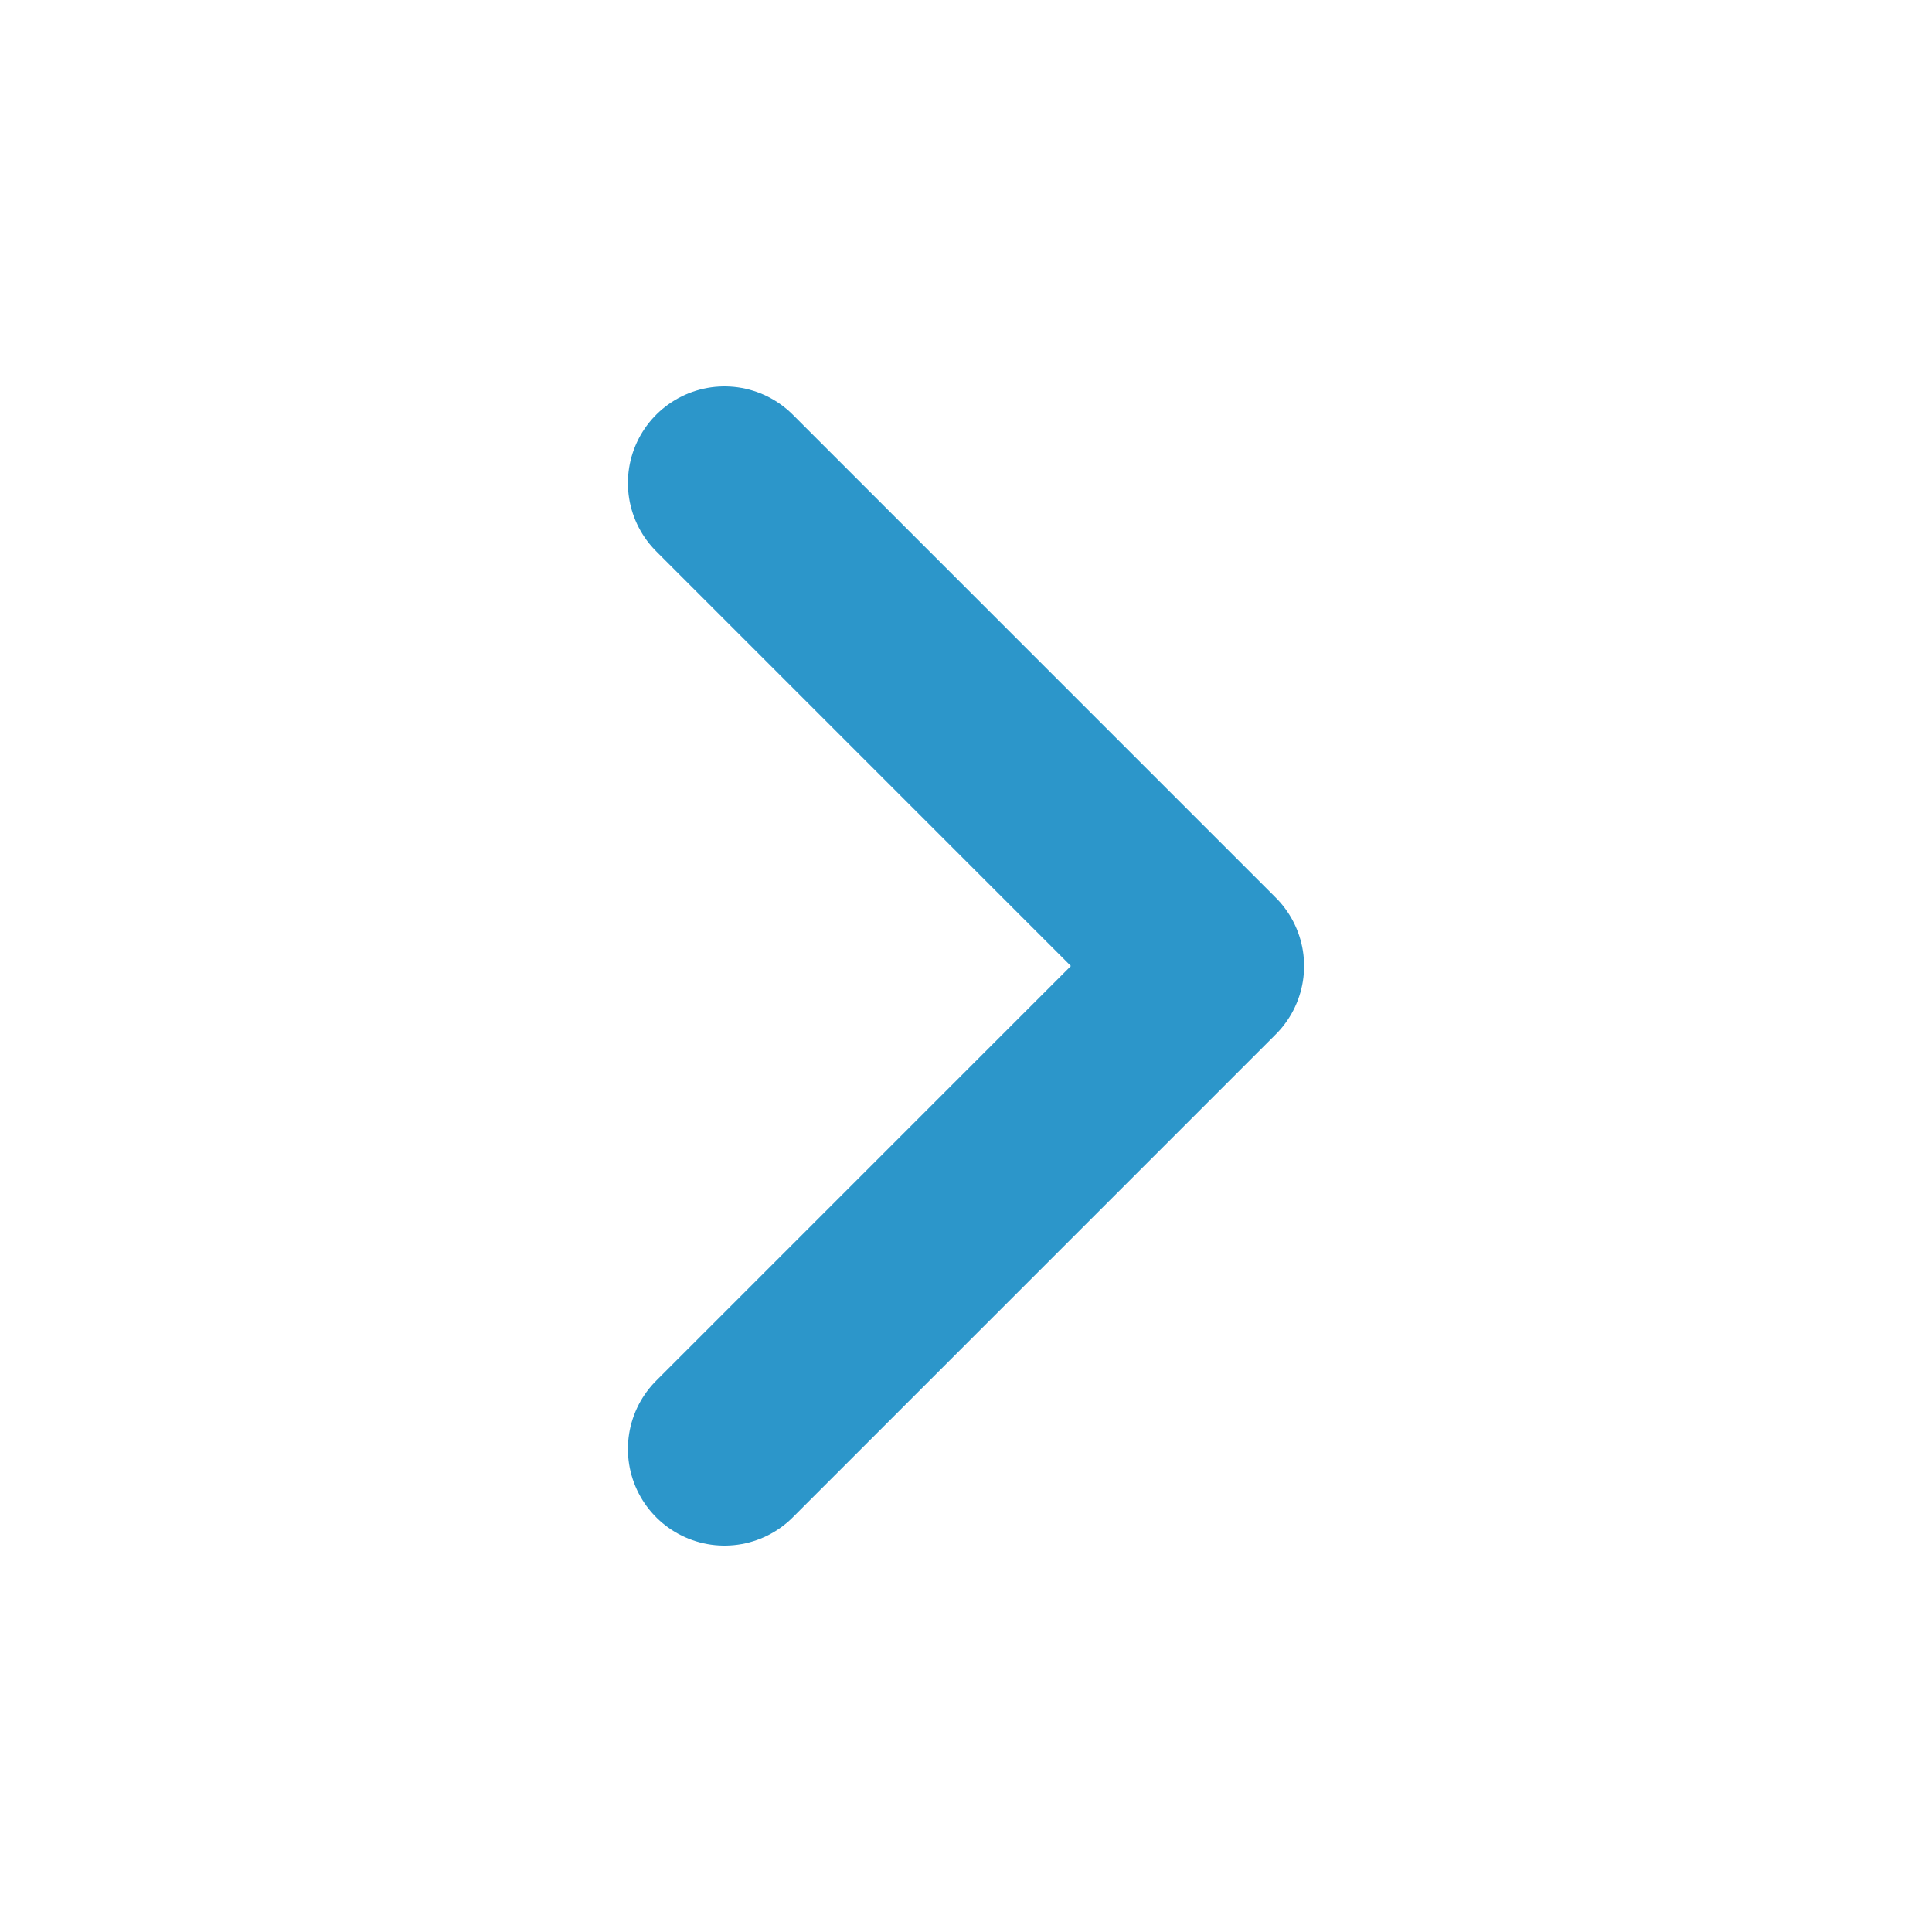
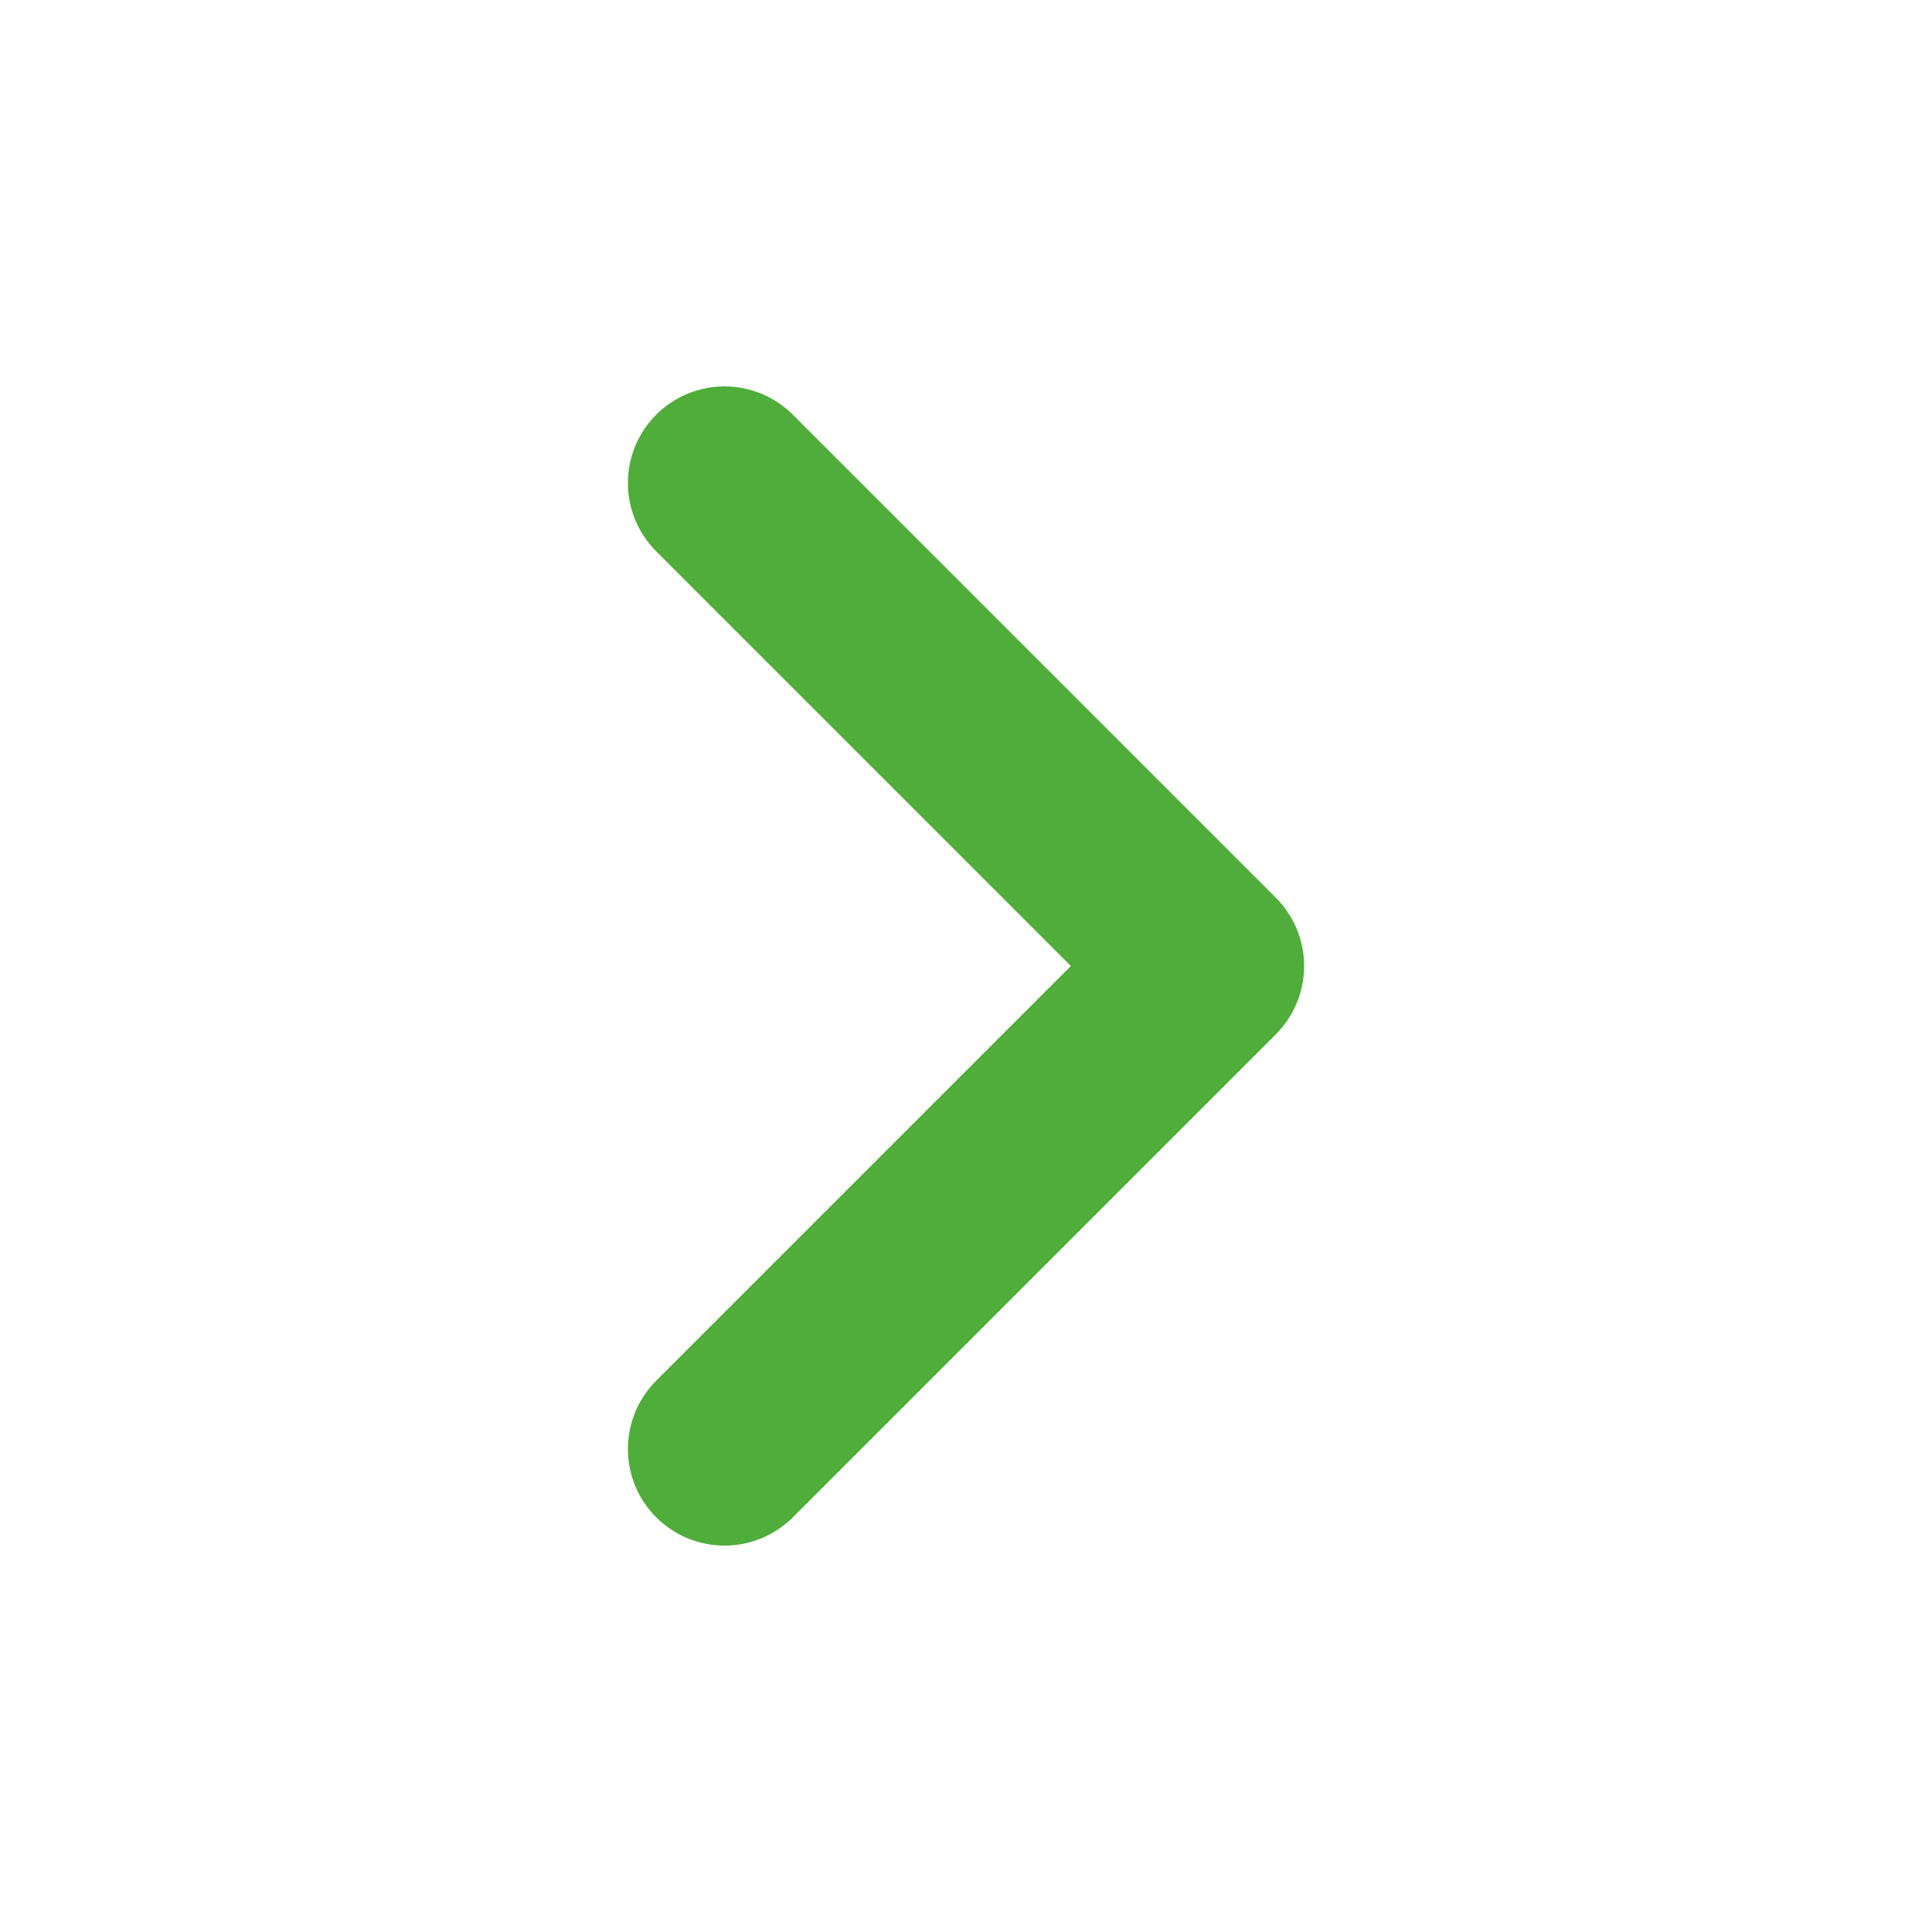
<svg xmlns="http://www.w3.org/2000/svg" width="20" height="20" viewBox="0 0 20 20" fill="none">
-   <path d="M7.5 15L12.5 10L7.5 5" stroke="#2C96CA" stroke-width="2" stroke-linecap="round" stroke-linejoin="round" />
+   <path d="M7.5 15L12.5 10L7.5 5" stroke="#4FAD39" stroke-width="2" stroke-linecap="round" stroke-linejoin="round" />
</svg>
